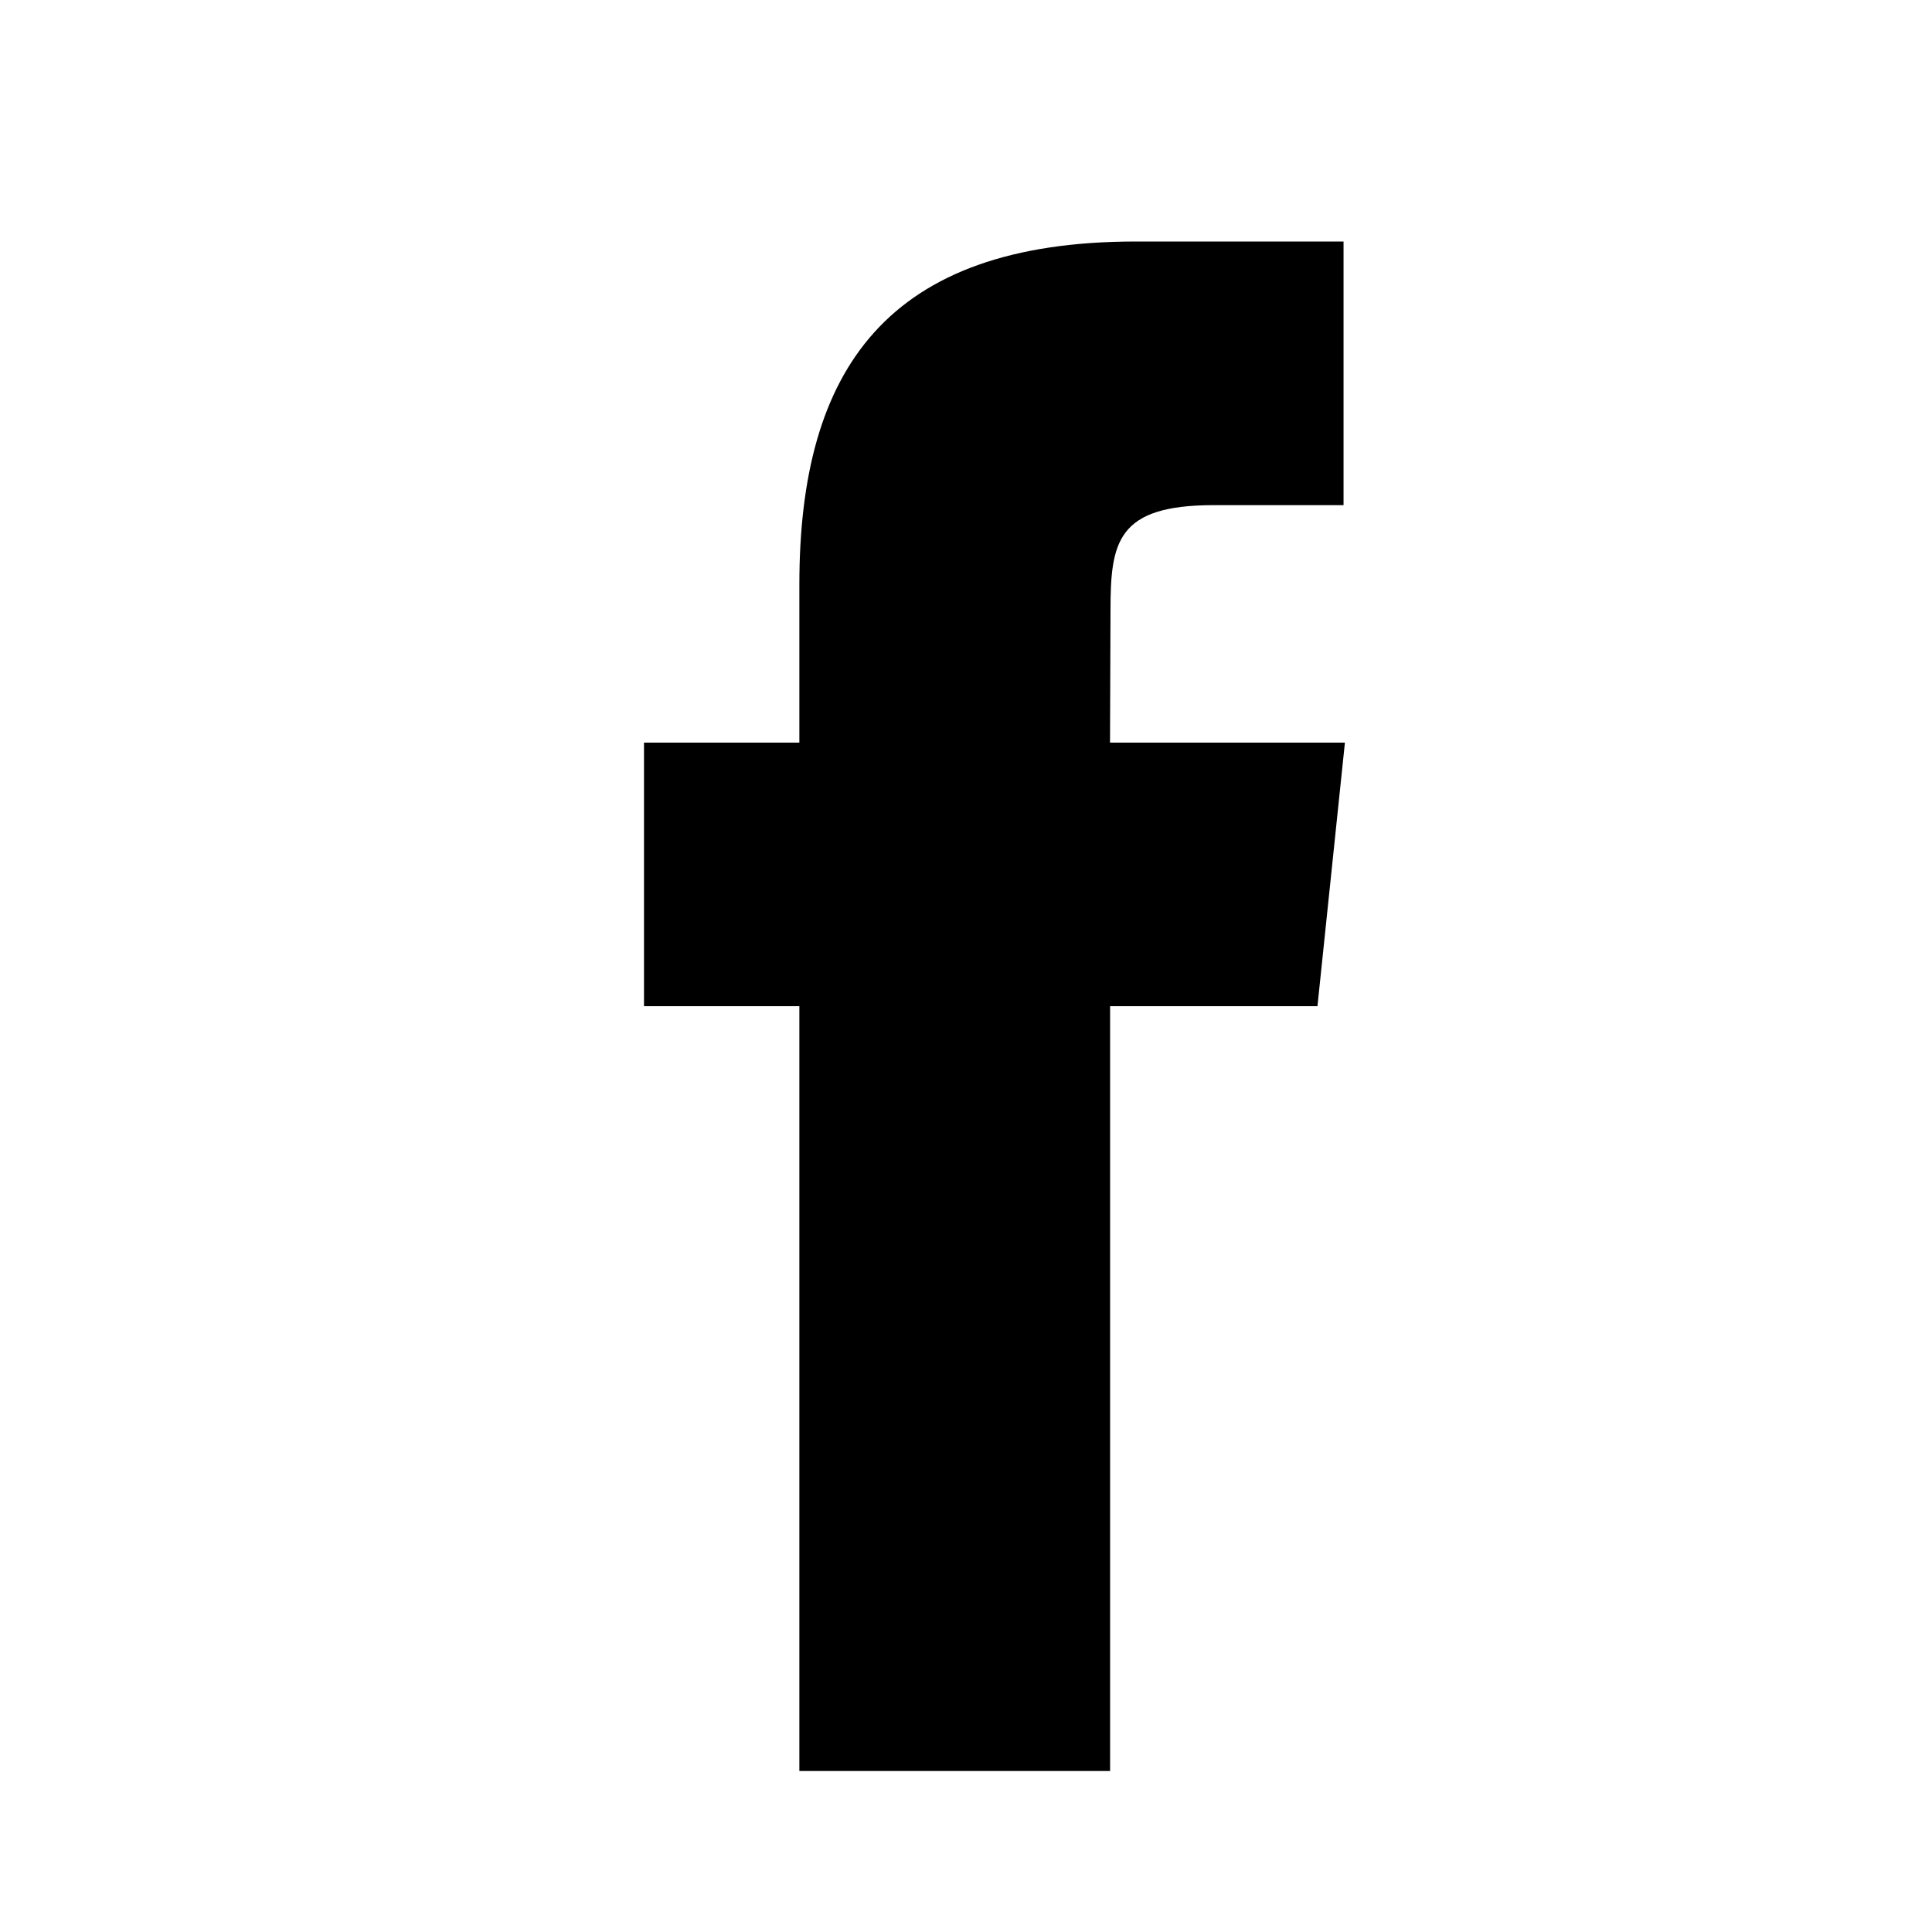
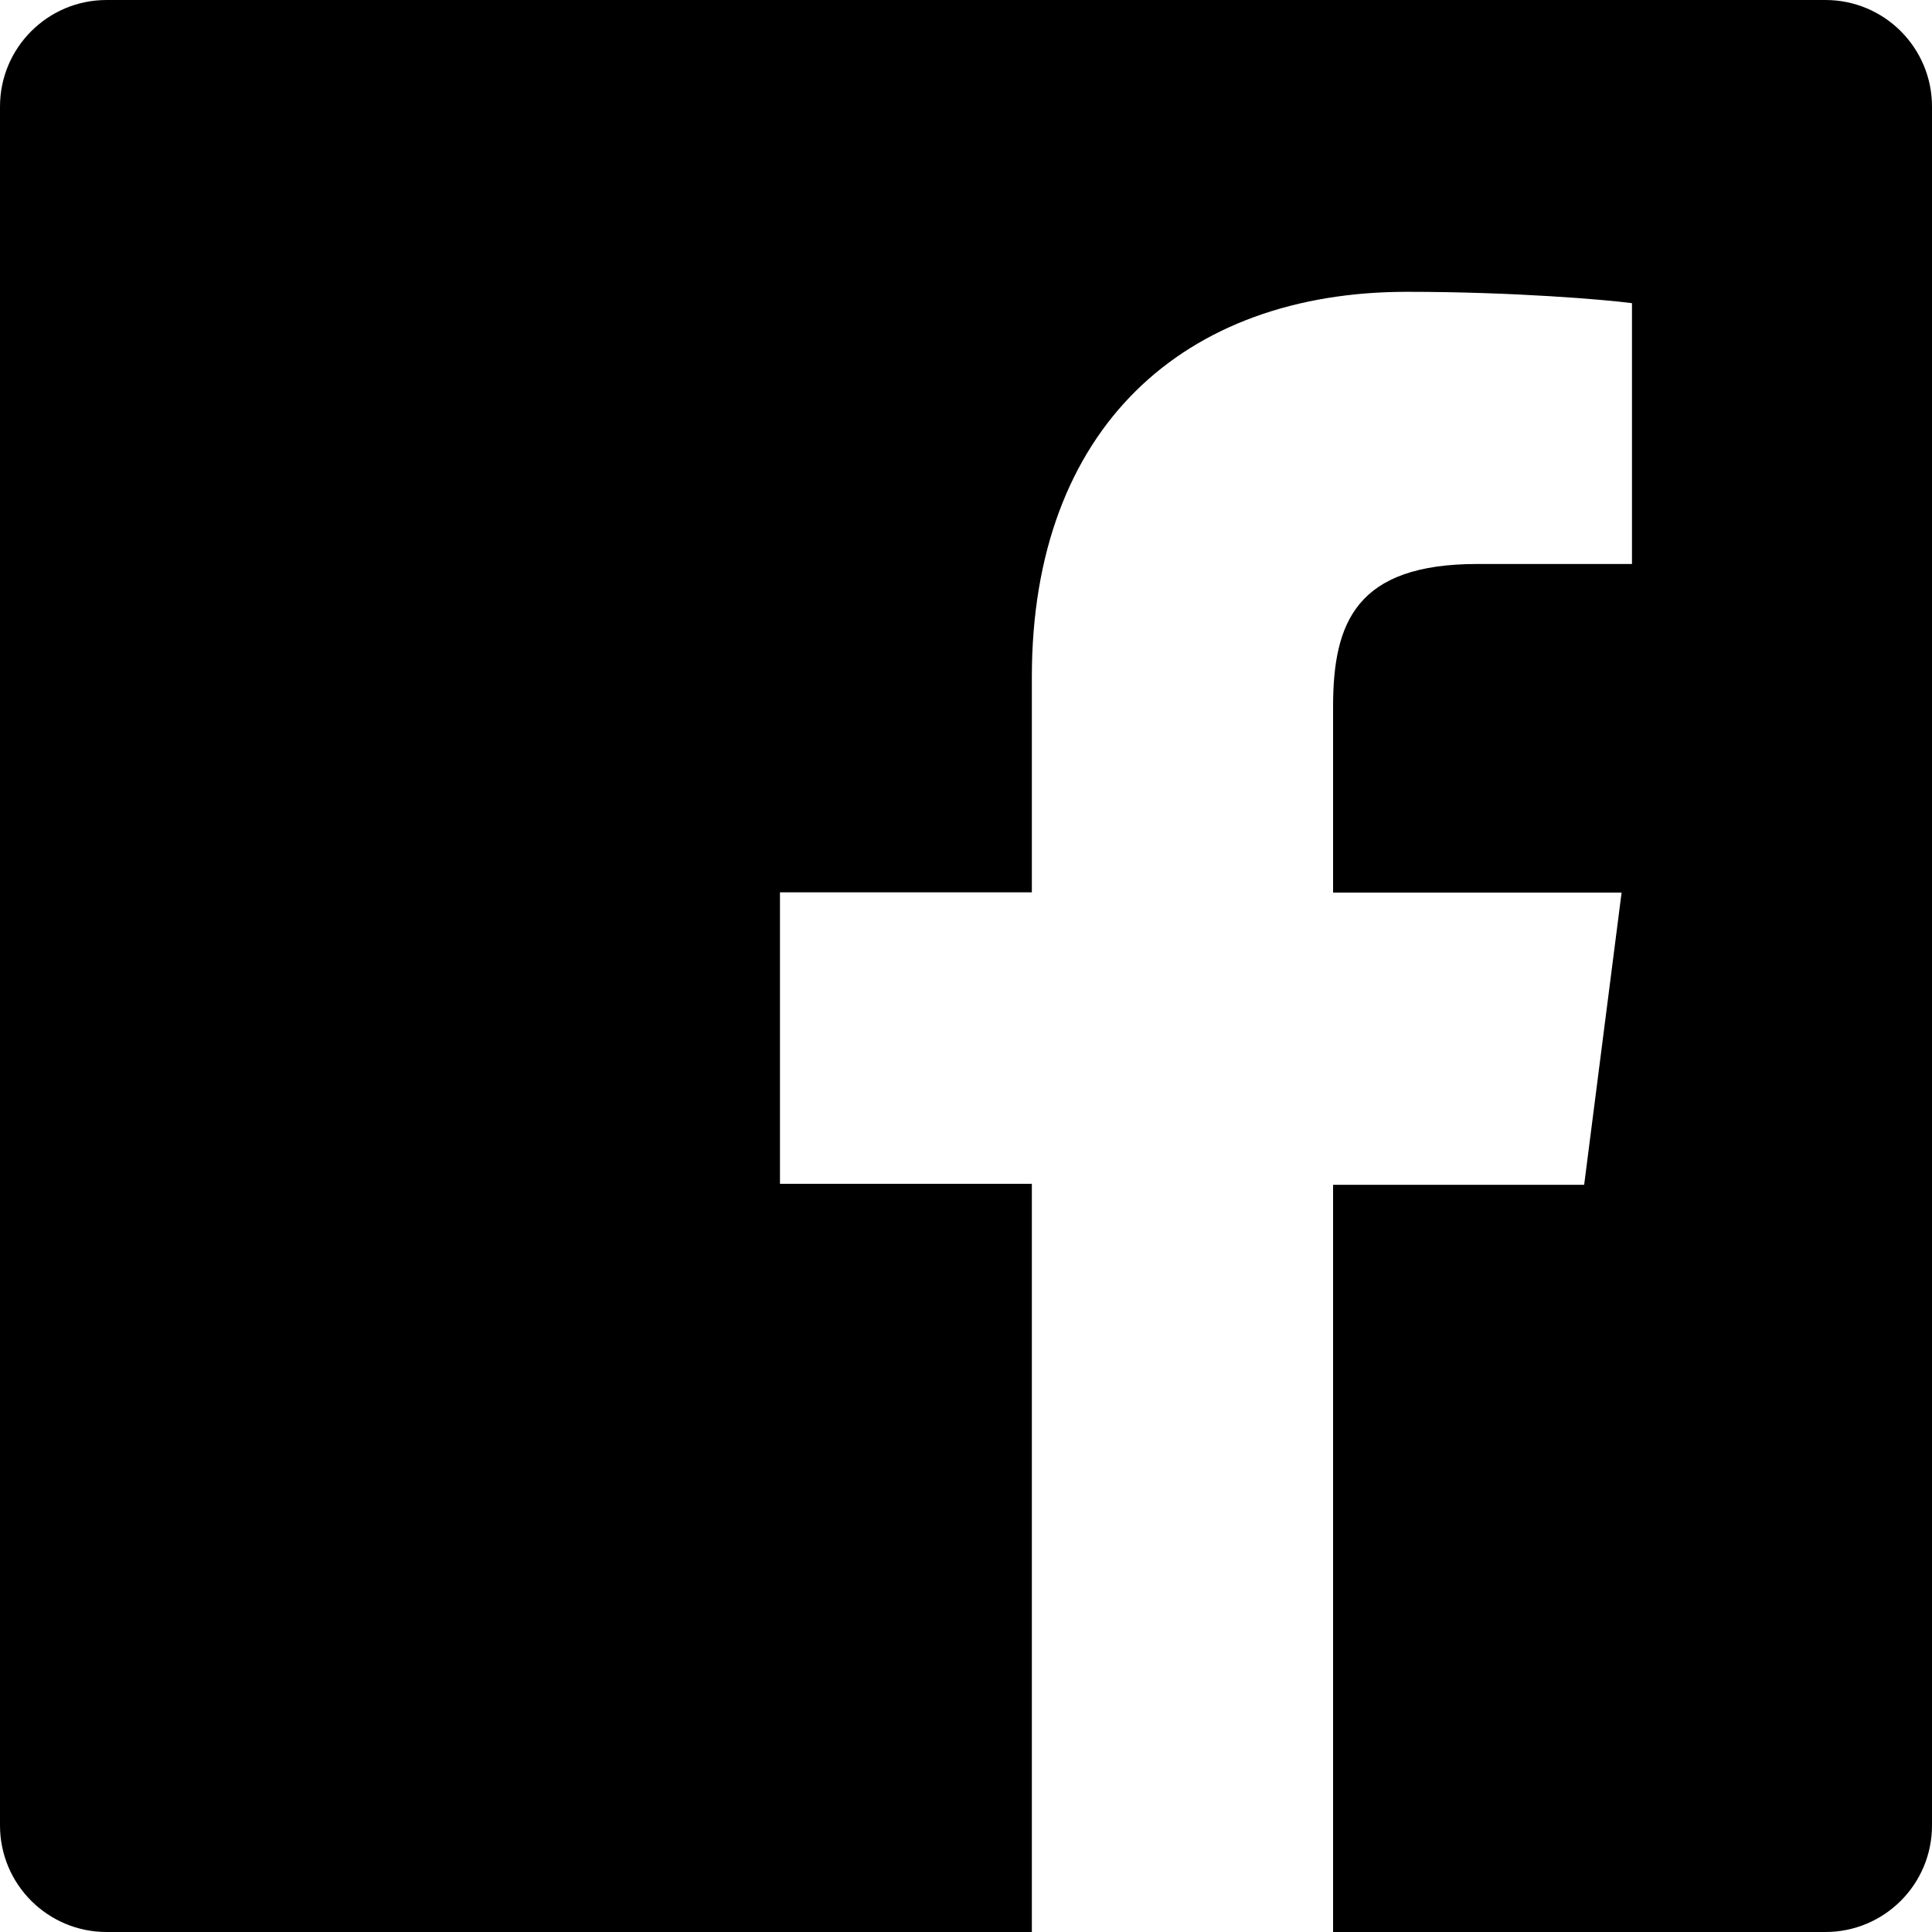
- <svg xmlns="http://www.w3.org/2000/svg" viewBox="0 0 24 24">
-   <path d="M13.79 22H9.93v-9.501H8V9.225h1.93V7.26C9.93 4.589 11.017 3 14.113 3h2.577v3.275h-1.61c-1.206 0-1.285.457-1.285 1.311l-.006 1.639h2.918l-.341 3.274H13.79V22z" />
+ <svg xmlns="http://www.w3.org/2000/svg" width="24" height="24" viewBox="0 0 24 24" fill="none">
+   <path d="M22.676 0H1.324C0.593 0 0 0.593 0 1.324V22.676C0 23.408 0.593 24 1.324 24H12.818V14.706H9.689V11.085H12.818V8.41C12.818 5.311 14.712 3.625 17.477 3.625C18.802 3.625 19.941 3.722 20.273 3.766V7.006H18.352C16.852 7.006 16.56 7.727 16.56 8.777V11.088H20.144L19.679 14.718H16.56V24H22.675C23.408 24 24 23.408 24 22.676V1.324C24 0.593 23.408 0 22.676 0Z" fill="black" />
</svg>
